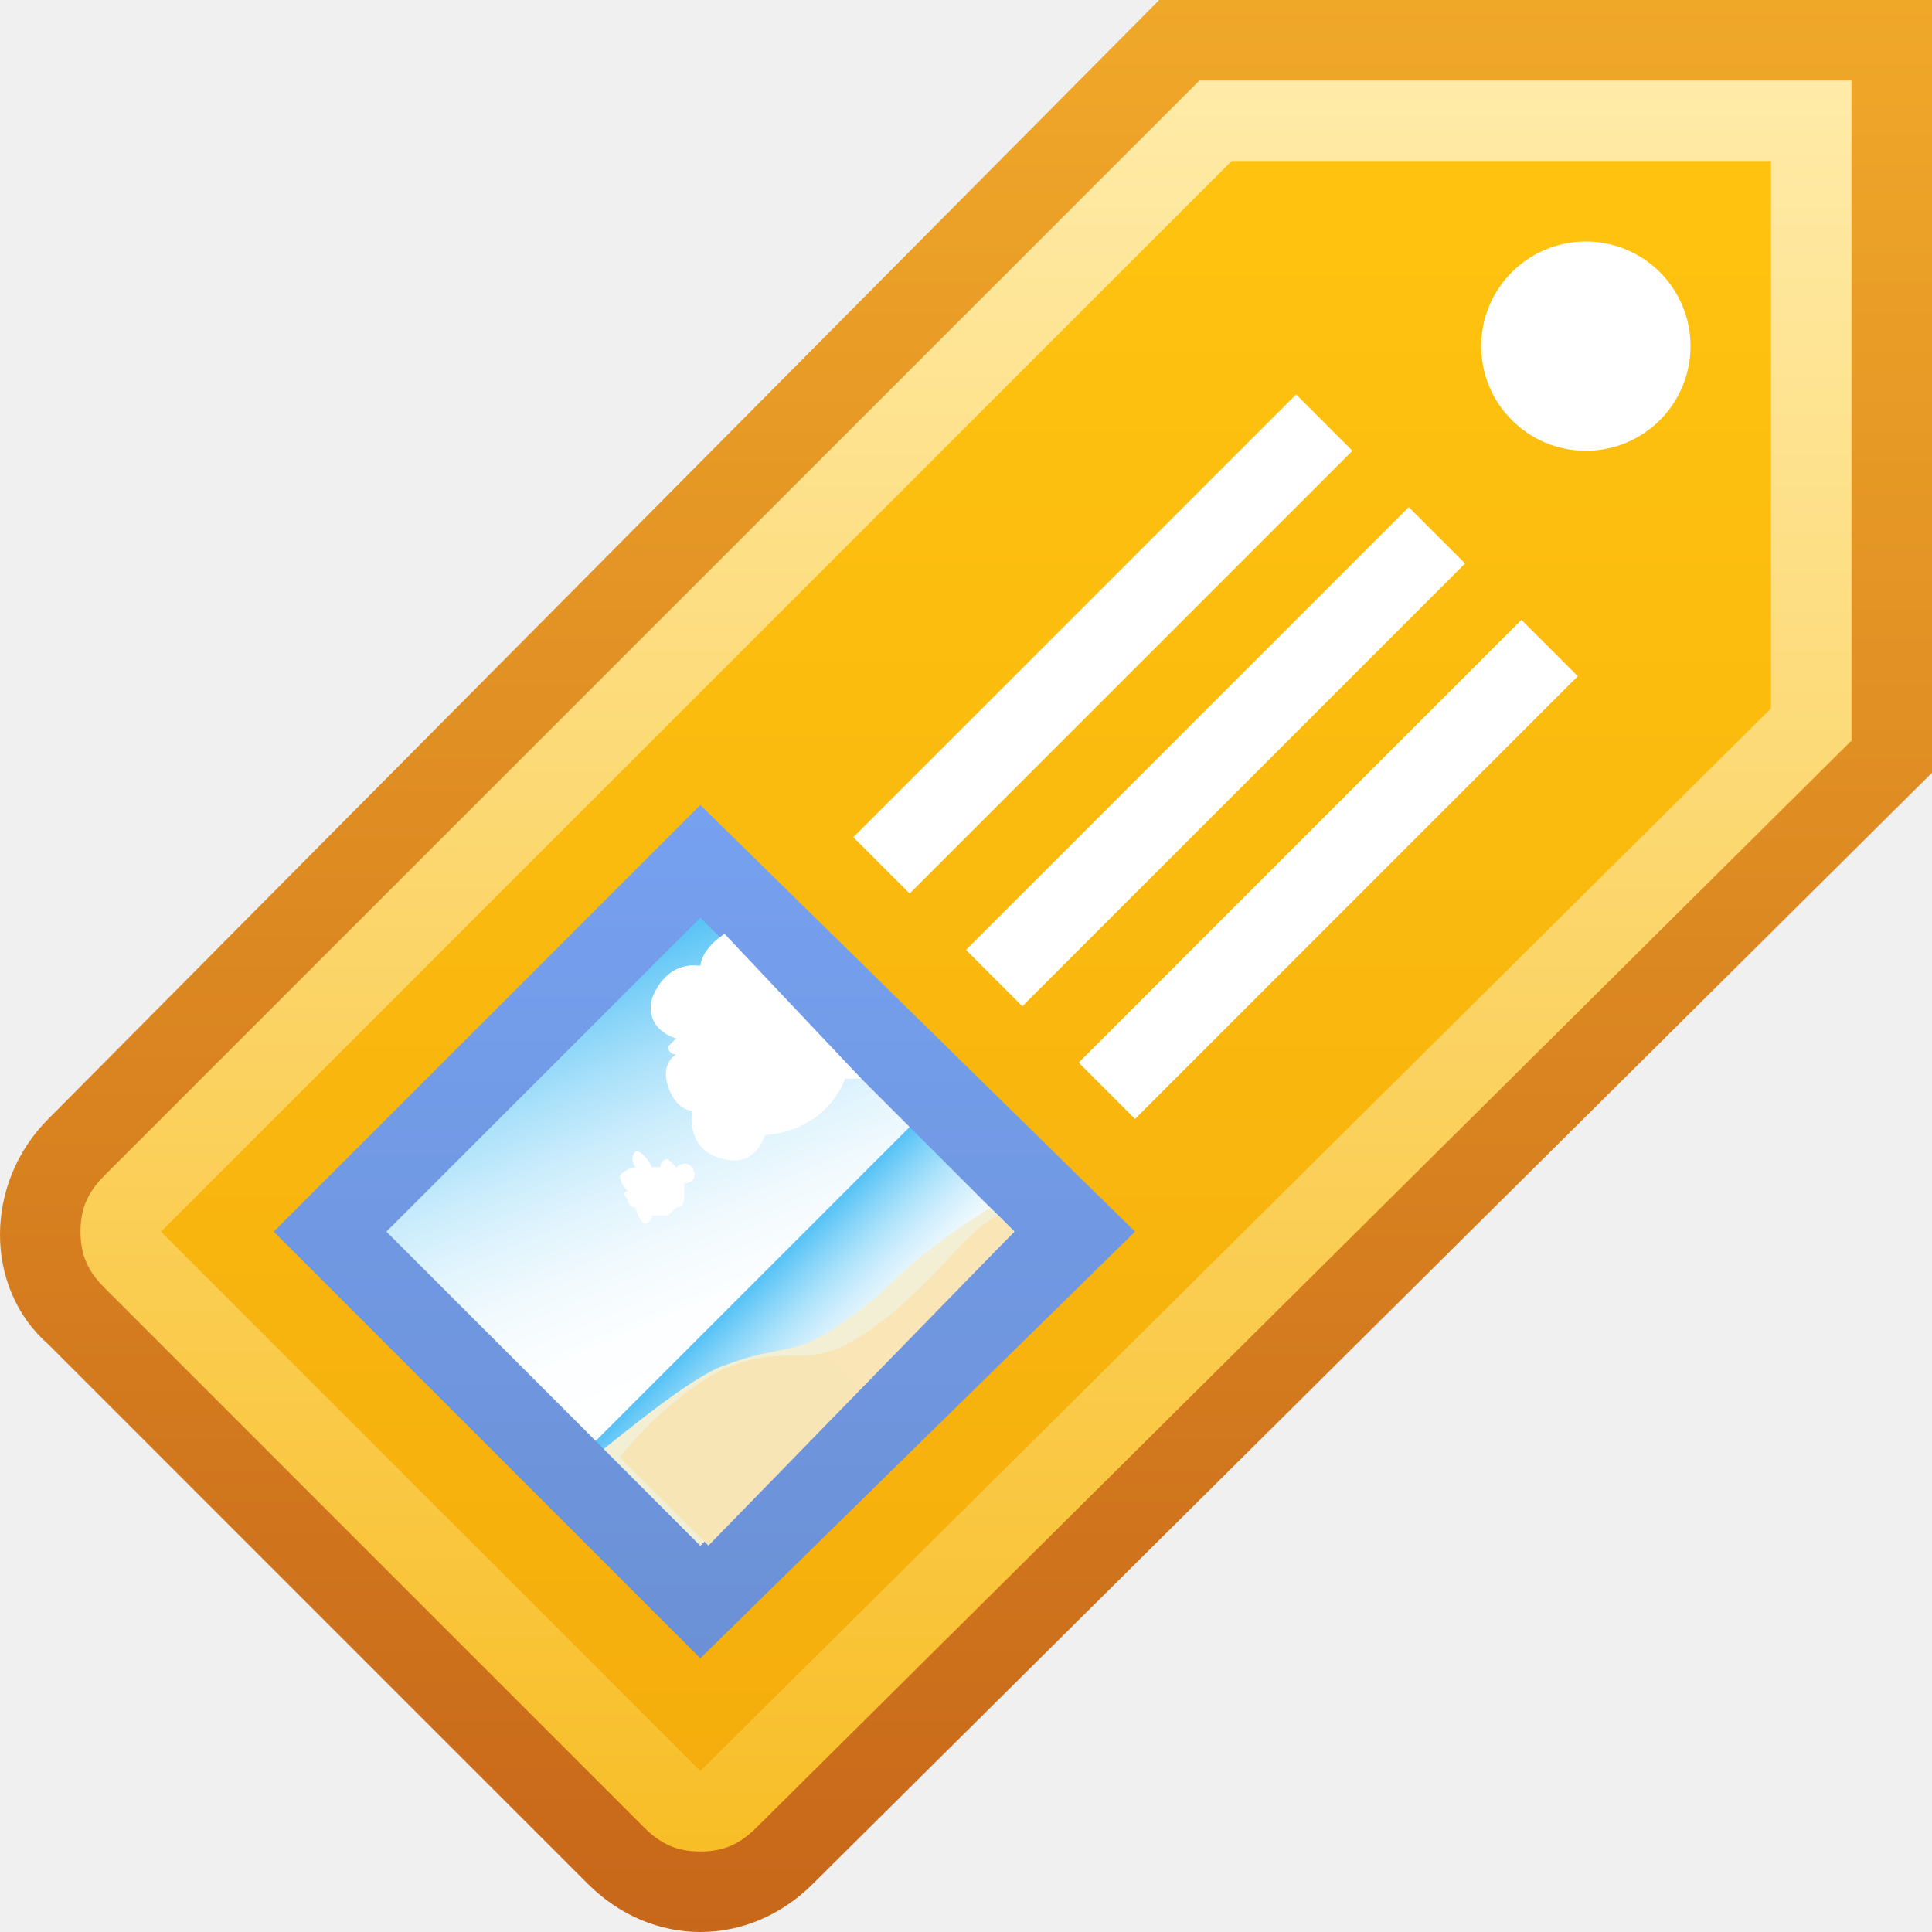
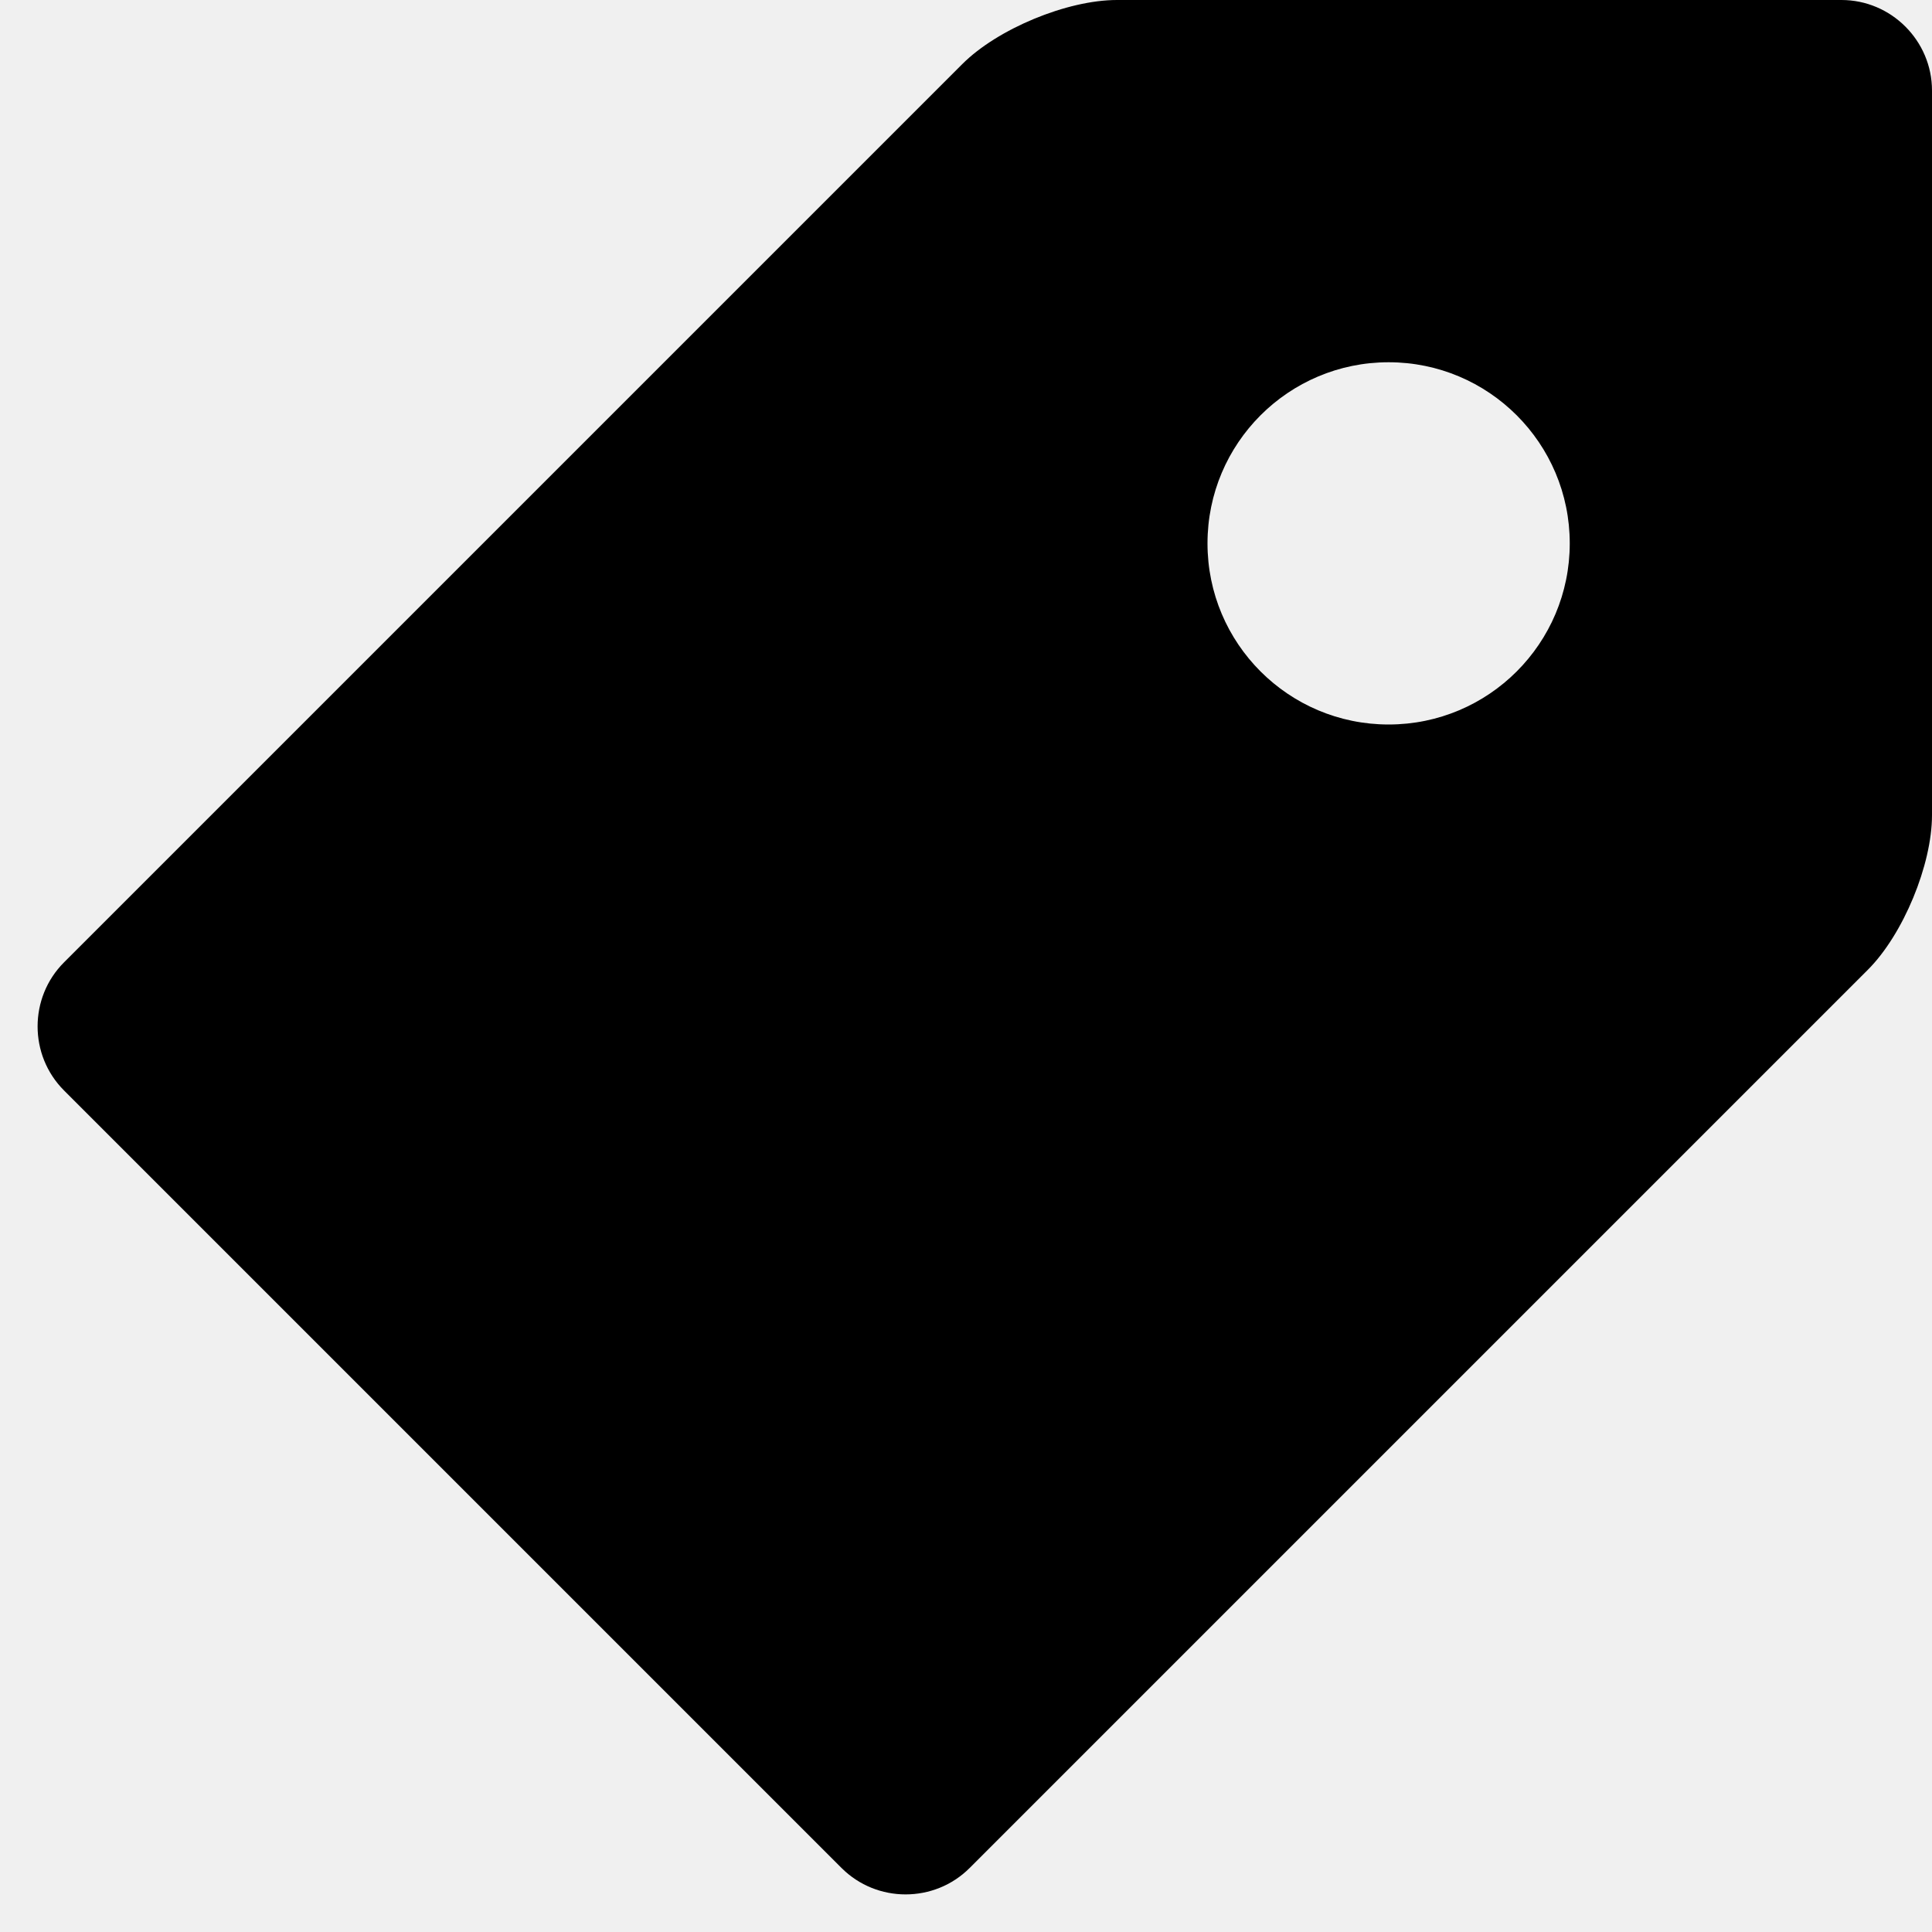
- <svg xmlns="http://www.w3.org/2000/svg" version="1.1" x="0px" y="0px" width="24px" height="24px" viewBox="0 0 24 24" style="overflow:visible;enable-background:new 0 0 24 24;" xml:space="preserve" preserveAspectRatio="xMinYMid meet">
-   <defs>
- </defs>
-   <linearGradient id="SVGID_1_" gradientUnits="userSpaceOnUse" x1="11.985" y1="0" x2="11.985" y2="24.016">
-     <stop offset="0" style="stop-color:#F0A829" />
-     <stop offset="1" style="stop-color:#C7671A" />
-   </linearGradient>
-   <path style="fill:url(#SVGID_1_);" d="M14.4,0L0.6,13.9c-0.8,0.8-0.8,2.1,0,2.8l6.7,6.7c0.8,0.8,2,0.8,2.8,0L24,9.6V0H14.4z" />
-   <linearGradient id="SVGID_2_" gradientUnits="userSpaceOnUse" x1="11.985" y1="1" x2="11.985" y2="23.016">
-     <stop offset="0" style="stop-color:#FFEBA8" />
-     <stop offset="1" style="stop-color:#F8BE27" />
-   </linearGradient>
-   <path style="fill:url(#SVGID_2_);" d="M8.7,23c-0.3,0-0.5-0.1-0.7-0.3L1.3,16C1.1,15.8,1,15.6,1,15.3c0-0.3,0.1-0.5,0.3-0.7L14.9,1  H23v8.2L9.4,22.7C9.2,22.9,9,23,8.7,23C8.7,23,8.7,23,8.7,23z" />
-   <linearGradient id="SVGID_3_" gradientUnits="userSpaceOnUse" x1="11.984" y1="2" x2="11.984" y2="22.014">
-     <stop offset="0" style="stop-color:#FFC30F" />
-     <stop offset="1" style="stop-color:#F5AE0D" />
-   </linearGradient>
-   <polygon style="fill:url(#SVGID_3_);" points="2,15.3 15.3,2 22,2 22,8.8 8.7,22 " />
-   <linearGradient id="SVGID_4_" gradientUnits="userSpaceOnUse" x1="8.72" y1="9.969" x2="8.72" y2="20.631">
-     <stop offset="0" style="stop-color:#76A1F0" />
-     <stop offset="1" style="stop-color:#6B90D5" />
-   </linearGradient>
-   <polygon style="fill:url(#SVGID_4_);" points="3.4,15.3 8.7,10 14.1,15.3 8.7,20.6 " />
-   <linearGradient id="SVGID_5_" gradientUnits="userSpaceOnUse" x1="11.146" y1="22.031" x2="11.146" y2="23.871" gradientTransform="matrix(0.7071 -0.7071 0.7071 0.7071 -14.0909 8.2514)">
-     <stop offset="0" style="stop-color:#57C3F6" />
-     <stop offset="0.165" style="stop-color:#83D3F8" />
-     <stop offset="0.355" style="stop-color:#AFE3FB" />
-     <stop offset="0.54" style="stop-color:#D2EFFD" />
-     <stop offset="0.713" style="stop-color:#EBF8FE" />
-     <stop offset="0.871" style="stop-color:#FAFDFF" />
-     <stop offset="1" style="stop-color:#FFFFFF" />
-   </linearGradient>
-   <polygon style="fill:url(#SVGID_5_);" points="7.4,17.9 8.7,19.2 12.6,15.3 11.3,14 " />
-   <path style="fill:#F2EFD5;" d="M12.6,15.3L12.3,15c-0.3,0.2-0.8,0.5-1.4,1.1c-1.1,0.9-1,0.5-2,0.9c-0.4,0.2-0.9,0.6-1.4,1l1.2,1.2  L12.6,15.3z" />
-   <linearGradient id="SVGID_6_" gradientUnits="userSpaceOnUse" x1="8.388" y1="23.104" x2="13.904" y2="23.104" gradientTransform="matrix(0.7071 -0.7071 0.7071 0.7071 -14.0909 8.2514)">
-     <stop offset="0" style="stop-color:#F8E5B5" />
-     <stop offset="1" style="stop-color:#F9E5B6" />
-   </linearGradient>
-   <path style="fill:url(#SVGID_6_);" d="M12.6,15.3l-0.2-0.2c-0.4,0.2-0.6,0.6-1.3,1.2C10,17.2,10,16.6,9,17c-0.4,0.2-0.9,0.6-1.3,1.1  l1.1,1.1L12.6,15.3z" />
-   <linearGradient id="SVGID_7_" gradientUnits="userSpaceOnUse" x1="12.171" y1="17.657" x2="10.12" y2="22.732" gradientTransform="matrix(0.7071 -0.7071 0.7071 0.7071 -14.0909 8.2514)">
-     <stop offset="0" style="stop-color:#57C3F6" />
-     <stop offset="4.801393e-03" style="stop-color:#59C4F6" />
-     <stop offset="0.124" style="stop-color:#85D3F8" />
-     <stop offset="0.247" style="stop-color:#AAE1FA" />
-     <stop offset="0.376" style="stop-color:#C9ECFC" />
-     <stop offset="0.51" style="stop-color:#E1F4FD" />
-     <stop offset="0.652" style="stop-color:#F2FAFE" />
-     <stop offset="0.807" style="stop-color:#FCFEFF" />
-     <stop offset="1" style="stop-color:#FFFFFF" />
-   </linearGradient>
-   <polygon style="fill:url(#SVGID_7_);" points="4.8,15.3 7.4,17.9 11.3,14 8.7,11.4 " />
-   <path style="fill:#FFFFFF;" d="M9,11.6C8.7,11.8,8.7,12,8.7,12s-0.4-0.1-0.6,0.4c-0.1,0.4,0.3,0.5,0.3,0.5s0,0-0.1,0.1  c0,0.1,0.1,0.1,0.1,0.1s-0.2,0.1-0.1,0.4c0.1,0.3,0.3,0.3,0.3,0.3s-0.1,0.5,0.4,0.6c0.4,0.1,0.5-0.3,0.5-0.3s0.3,0,0.6-0.2  c0.3-0.2,0.4-0.5,0.4-0.5s0.1,0,0.2,0L9,11.6z" />
-   <path style="fill:#FFFFFF;" d="M7.9,14.5c0,0-0.1,0-0.2,0.1c0,0.1,0.1,0.2,0.1,0.2s0,0,0,0c0,0,0,0,0,0s-0.1,0,0,0.1  C7.8,15,7.9,15,7.9,15s0,0.1,0.1,0.2c0.1,0,0.1-0.1,0.1-0.1s0.1,0,0.2,0c0.1-0.1,0.1-0.1,0.1-0.1s0.1,0,0.1-0.1c0-0.1,0-0.2,0-0.2  s0.2,0,0.1-0.2c-0.1-0.1-0.2,0-0.2,0s-0.1-0.1-0.1-0.1c-0.1,0-0.1,0.1-0.1,0.1s0,0,0,0c0,0-0.1,0-0.1,0S8,14.3,7.9,14.3  C7.8,14.4,7.9,14.5,7.9,14.5z" />
-   <path style="fill:#FFFFFF;" d="M19.6,8.4l-5.5,5.5l-0.7-0.7l5.5-5.5L19.6,8.4z M17.5,6.3L12,11.8l0.7,0.7L18.2,7L17.5,6.3z   M16.1,4.9l-5.5,5.5l0.7,0.7l5.5-5.5L16.1,4.9z" />
-   <ellipse style="fill:#FFFFFF;" cx="19.7" cy="4.3" rx="1.3" ry="1.3" />
+ <svg xmlns="http://www.w3.org/2000/svg" version="1.1" width="32" height="32" viewBox="0 0 32 32">
+   <path d="M30.5 0h-12c-0.825 0-1.977 0.477-2.561 1.061l-14.879 14.879c-0.583 0.583-0.583 1.538 0 2.121l12.879 12.879c0.583 0.583 1.538 0.583 2.121 0l14.879-14.879c0.583-0.583 1.061-1.736 1.061-2.561v-12c0-0.825-0.675-1.5-1.5-1.5zM23 12c-1.657 0-3-1.343-3-3s1.343-3 3-3 3 1.343 3 3-1.343 3-3 3z" />
</svg>
